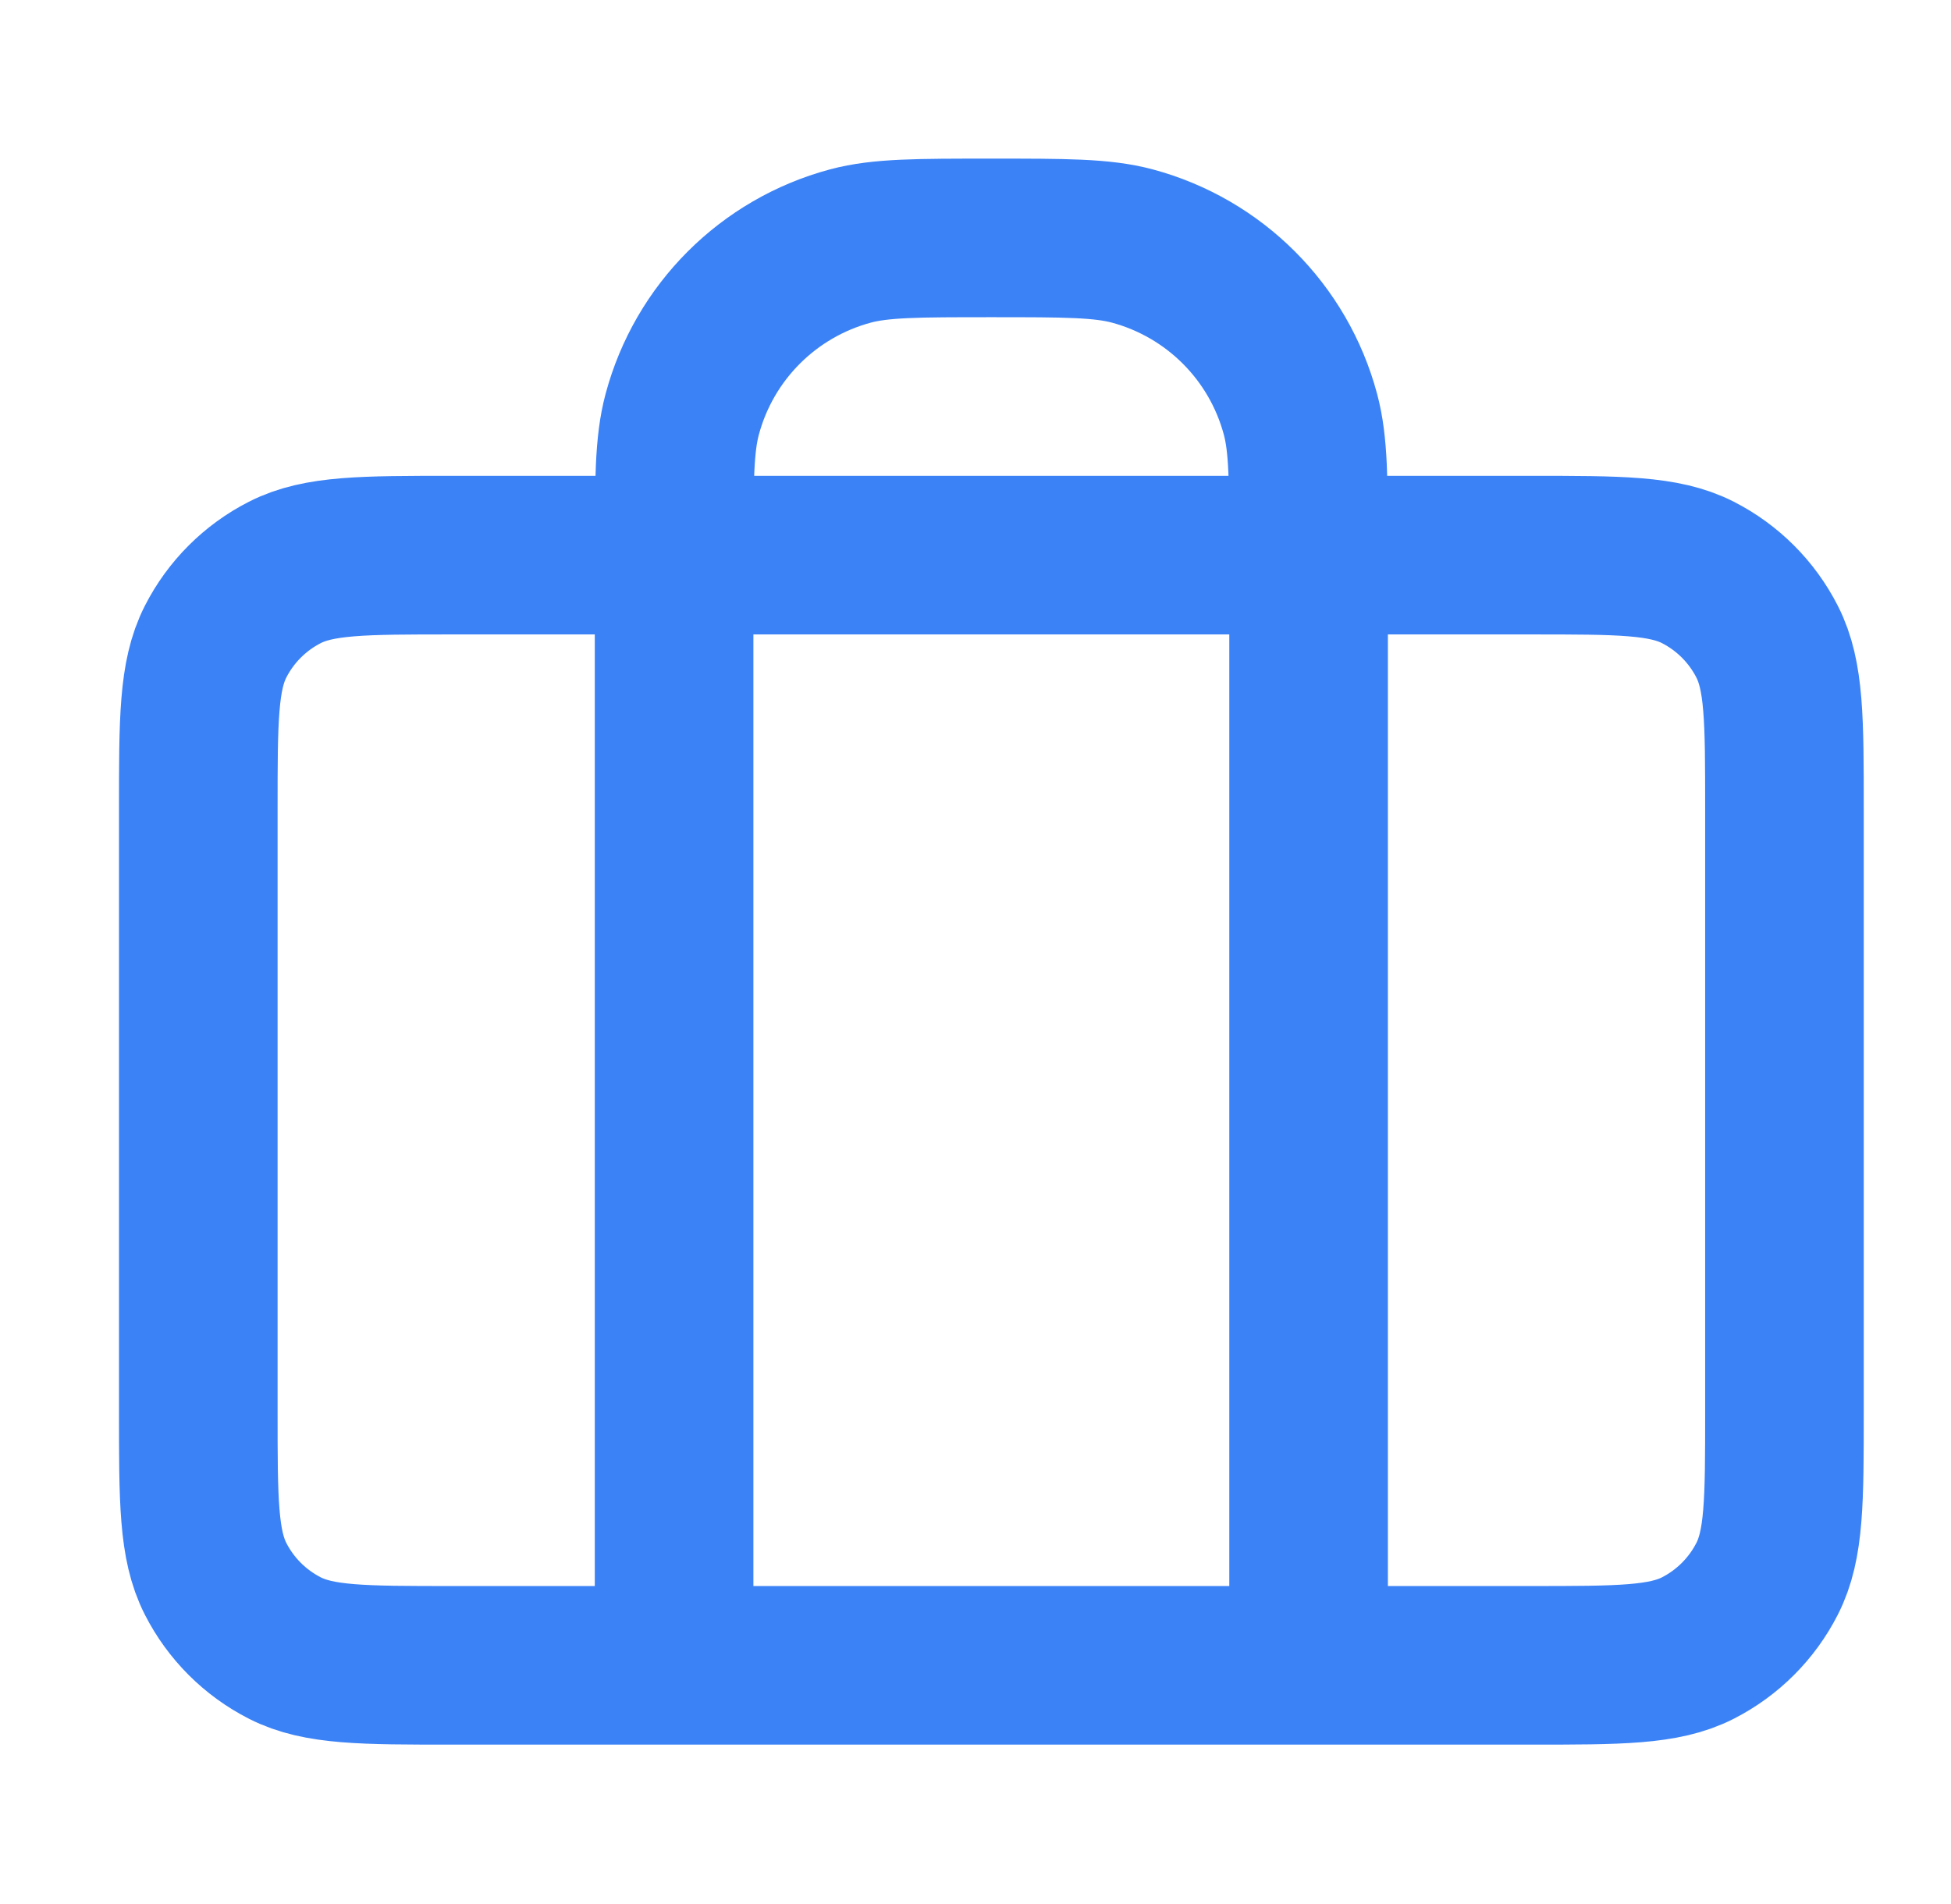
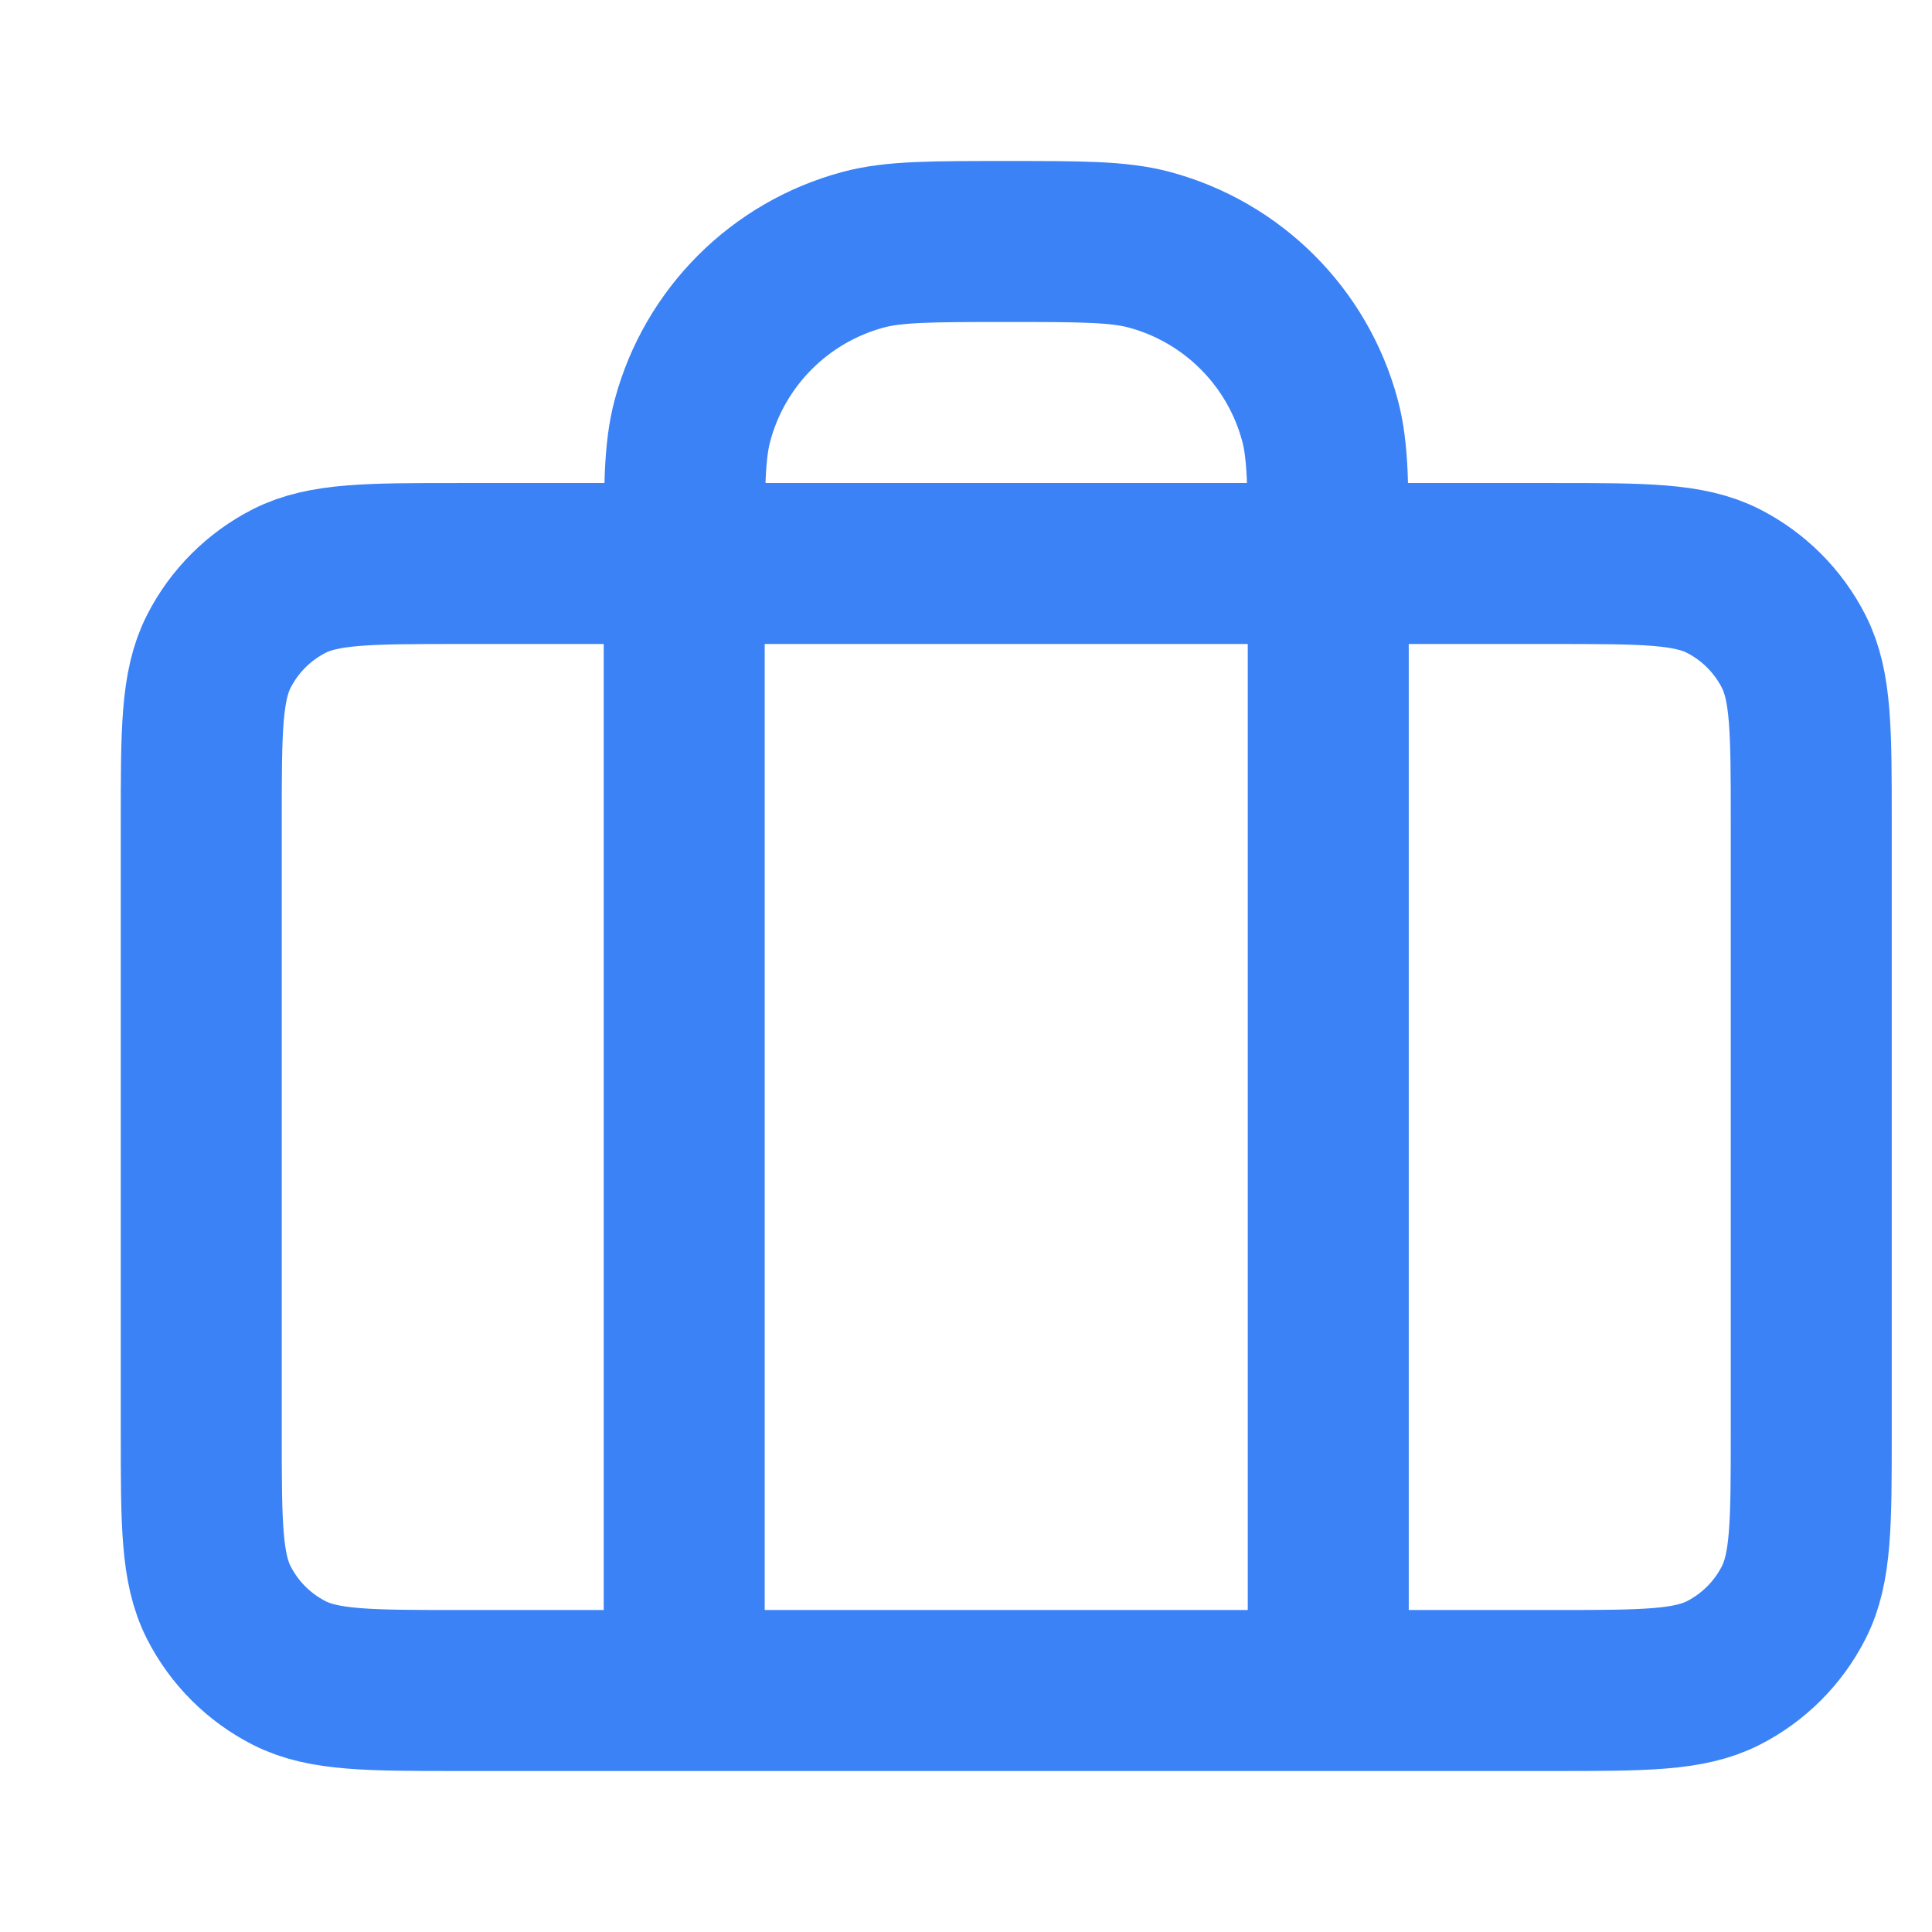
- <svg xmlns="http://www.w3.org/2000/svg" width="41" height="40" viewBox="0 0 41 40" fill="none">
+ <svg xmlns="http://www.w3.org/2000/svg" width="40" height="40" viewBox="0 0 40 40" fill="none">
  <path d="M14.166 35V11.667C14.166 10.117 14.166 9.342 14.337 8.706C14.799 6.98 16.147 5.633 17.872 5.17C18.508 5 19.283 5 20.833 5C22.383 5 23.158 5 23.794 5.17C25.519 5.633 26.867 6.98 27.329 8.706C27.5 9.342 27.5 10.117 27.5 11.667V35M9.5 35H32.166C34.033 35 34.967 35 35.68 34.637C36.307 34.317 36.817 33.807 37.136 33.18C37.5 32.467 37.5 31.534 37.5 29.667V17C37.5 15.133 37.5 14.2 37.136 13.487C36.817 12.86 36.307 12.35 35.68 12.03C34.967 11.667 34.033 11.667 32.166 11.667H9.5C7.633 11.667 6.7 11.667 5.987 12.03C5.359 12.35 4.849 12.86 4.53 13.487C4.167 14.2 4.167 15.133 4.167 17V29.667C4.167 31.534 4.167 32.467 4.53 33.18C4.849 33.807 5.359 34.317 5.987 34.637C6.7 35 7.633 35 9.5 35Z" stroke="#3B82F6" stroke-width="3.333" stroke-linecap="round" stroke-linejoin="round" />
</svg>
